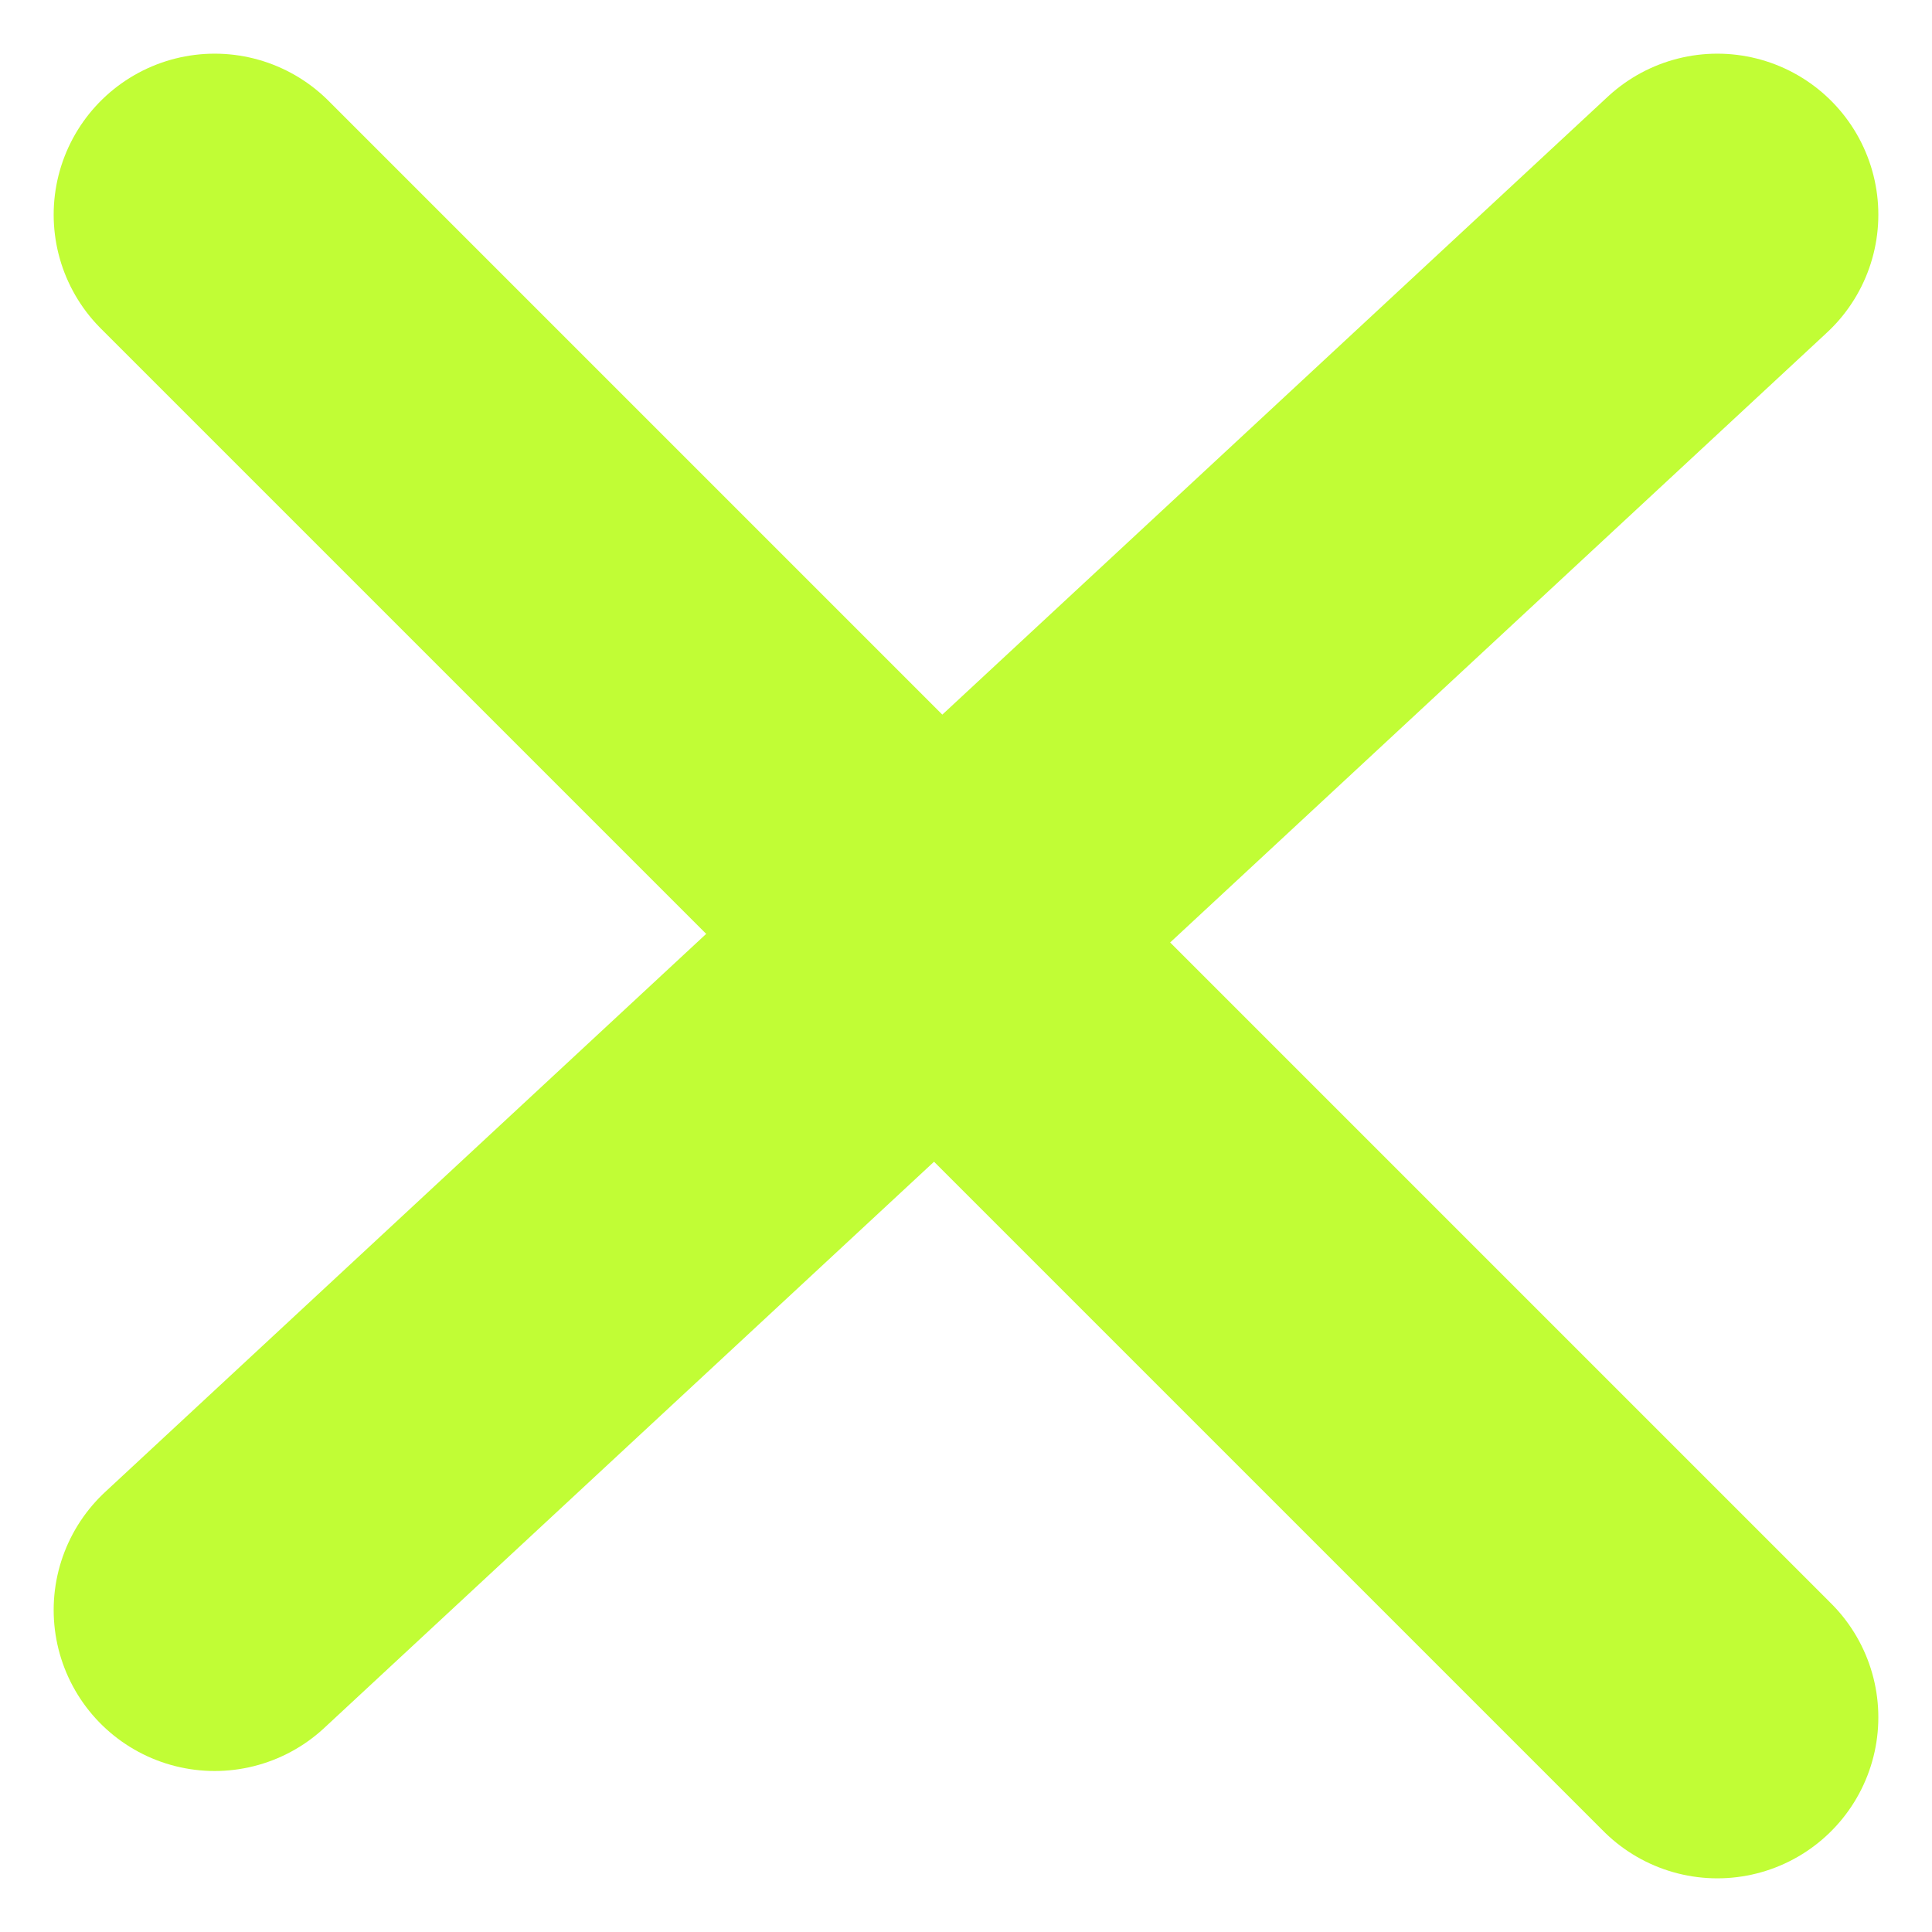
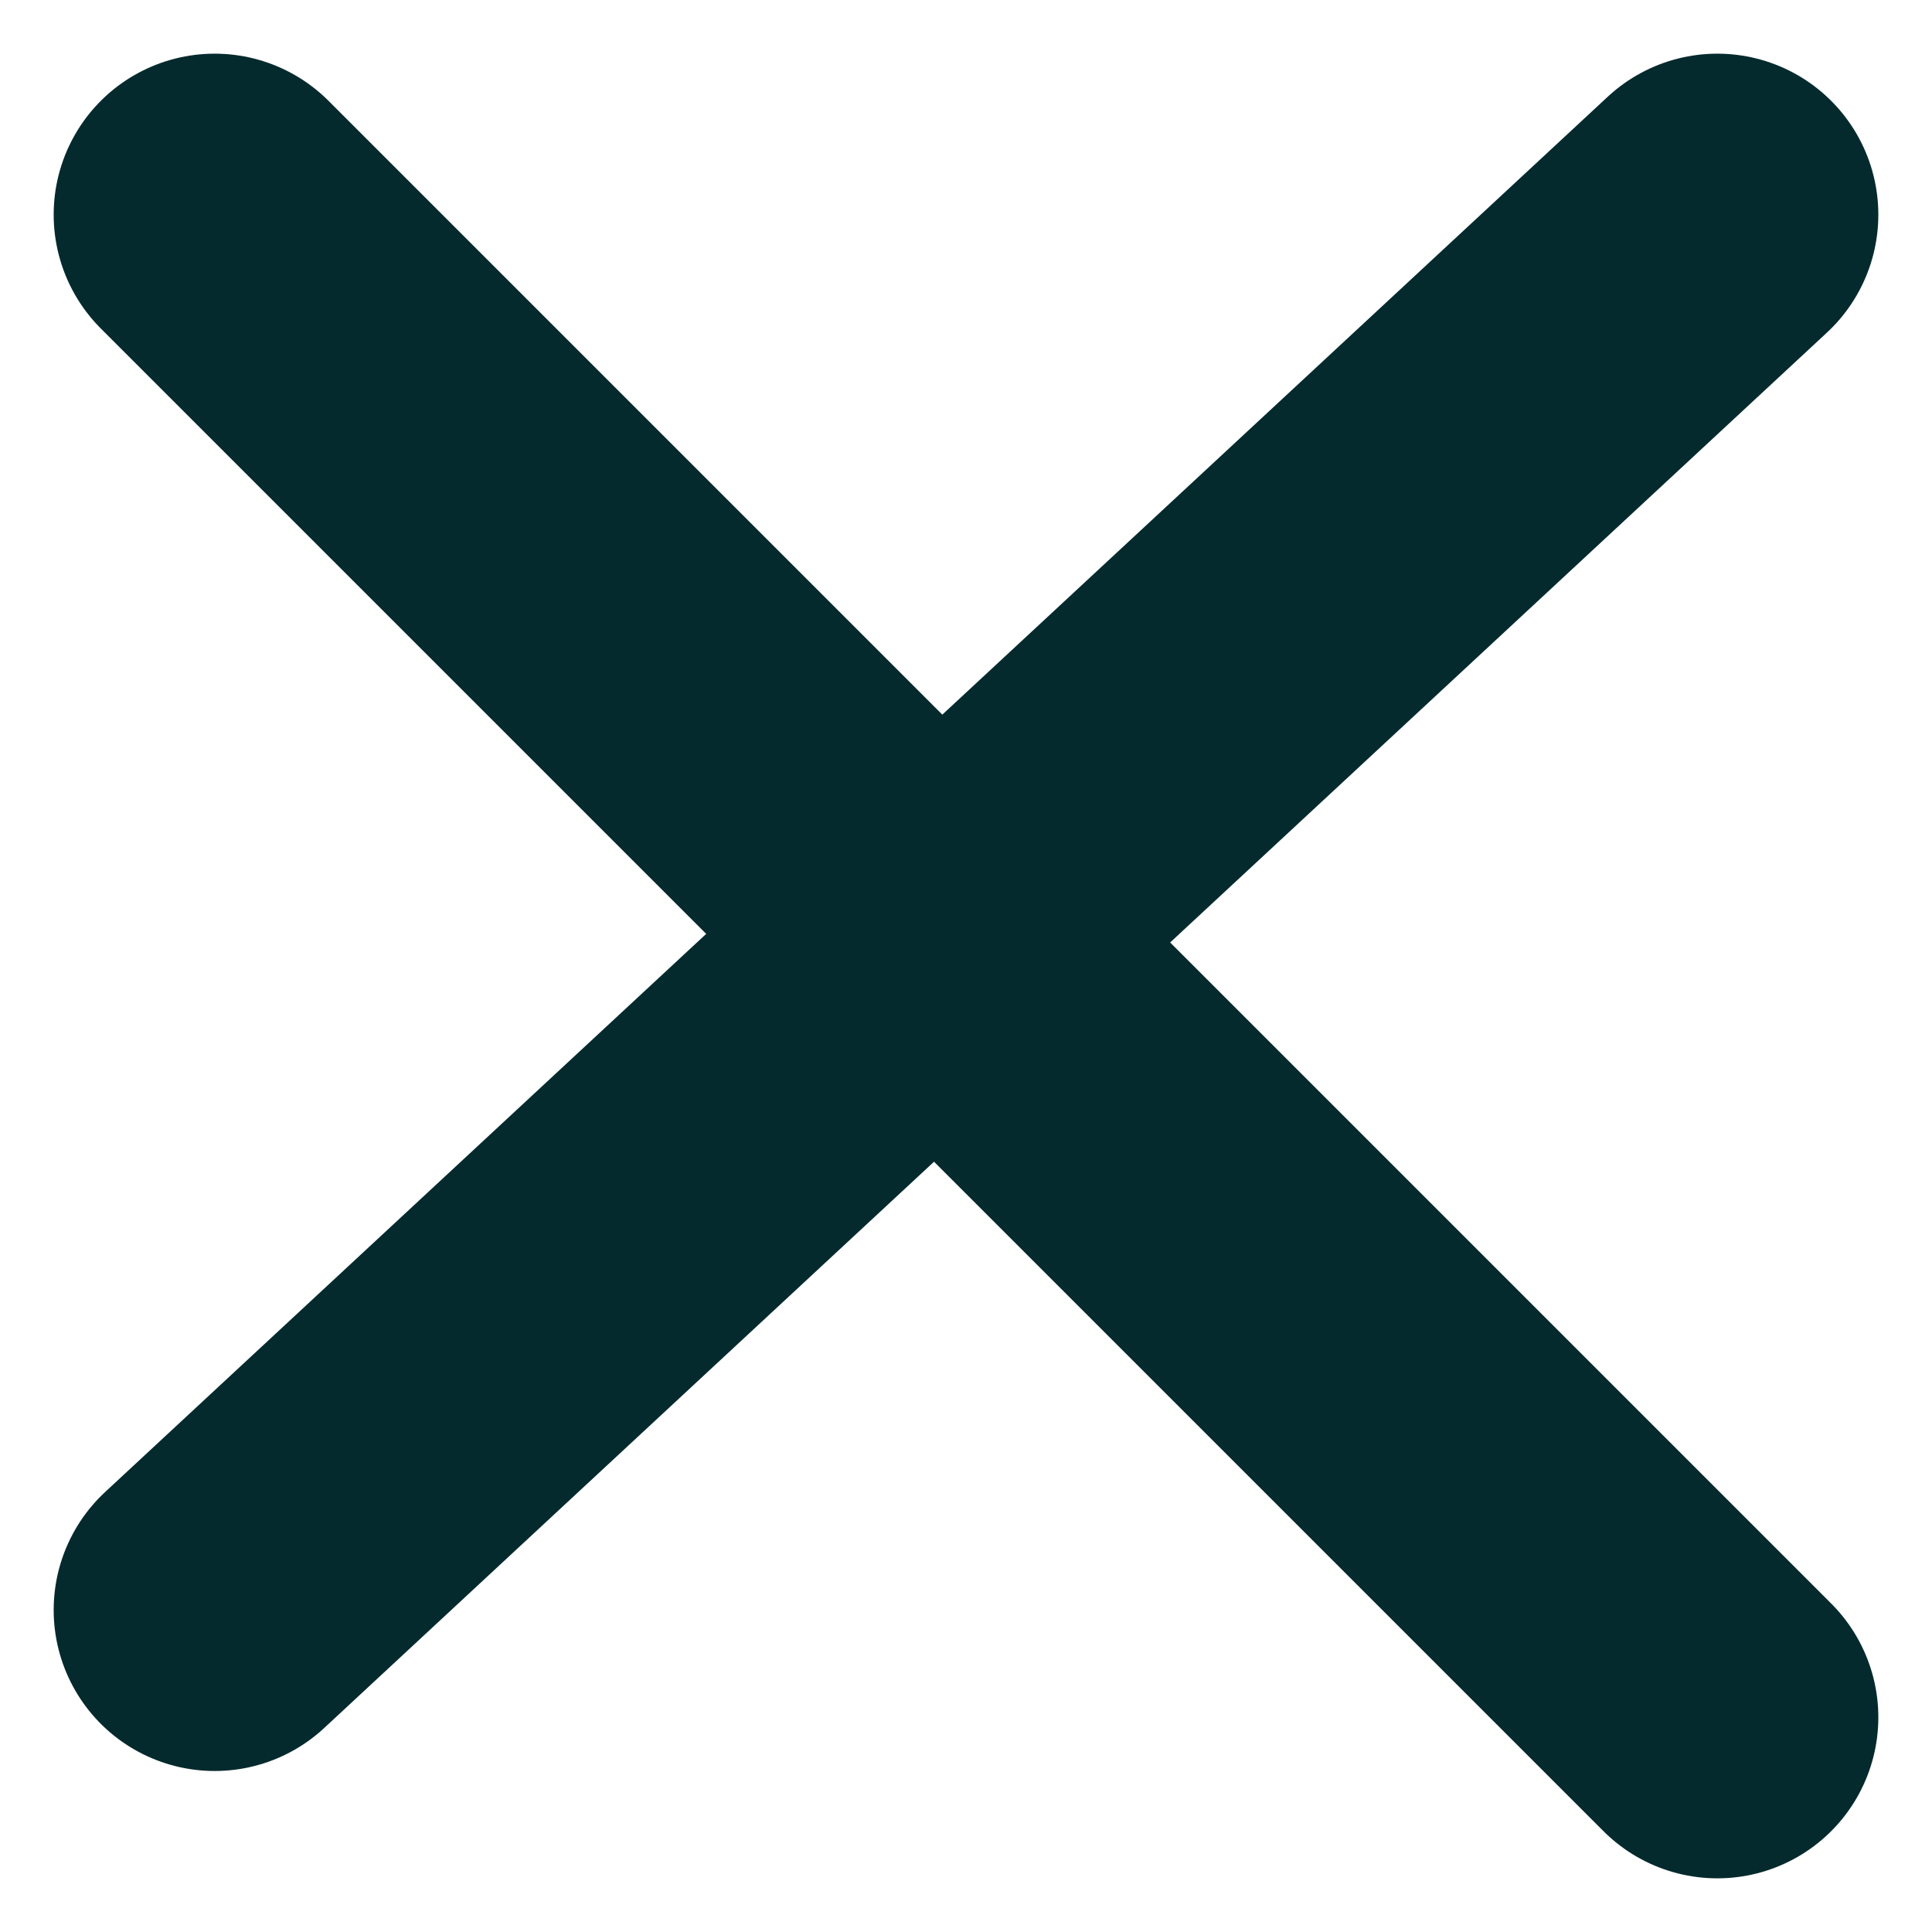
<svg xmlns="http://www.w3.org/2000/svg" width="18" height="18" viewBox="0 0 18 18" fill="none">
-   <path d="M2 2L16 16" stroke="#C1FD35" stroke-width="3" stroke-linecap="round" />
-   <path d="M16 2L2 15" stroke="#C1FD35" stroke-width="3" stroke-linecap="round" />
+   <path d="M2 2L16 16" stroke="#052a2d" stroke-width="3" stroke-linecap="round" />
+   <path d="M16 2L2 15" stroke="#052a2d" stroke-width="3" stroke-linecap="round" />
</svg>
